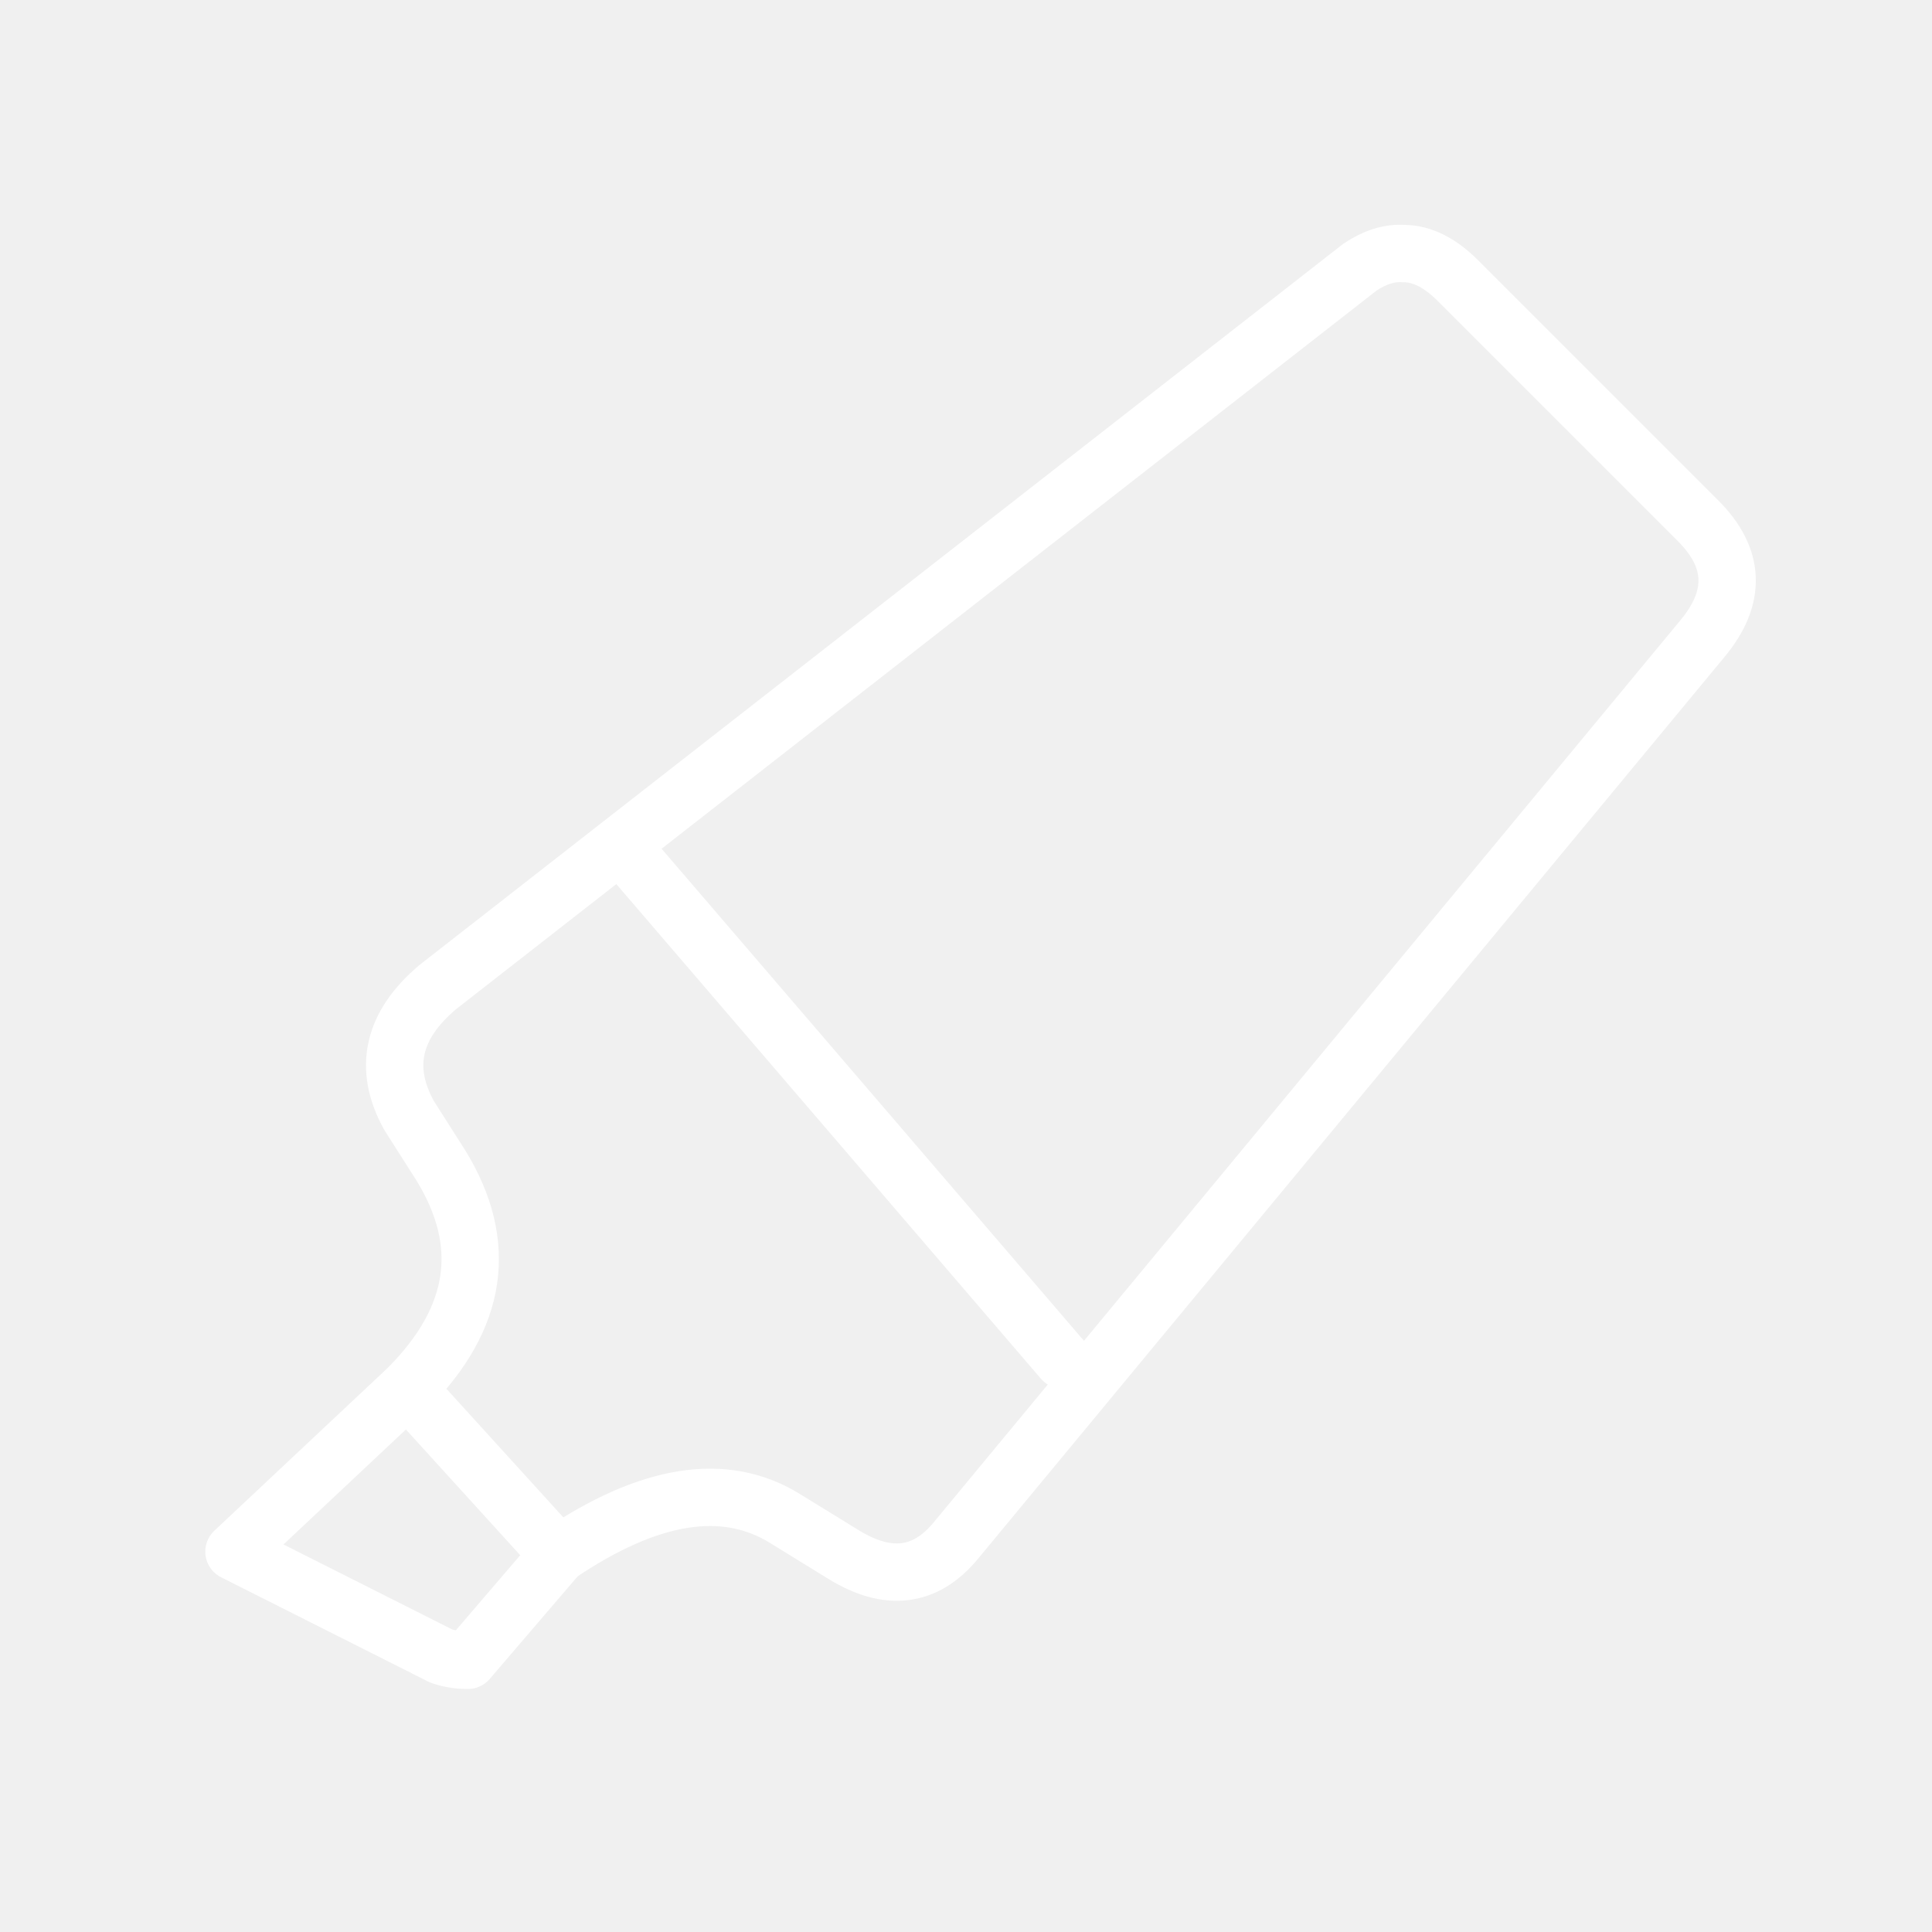
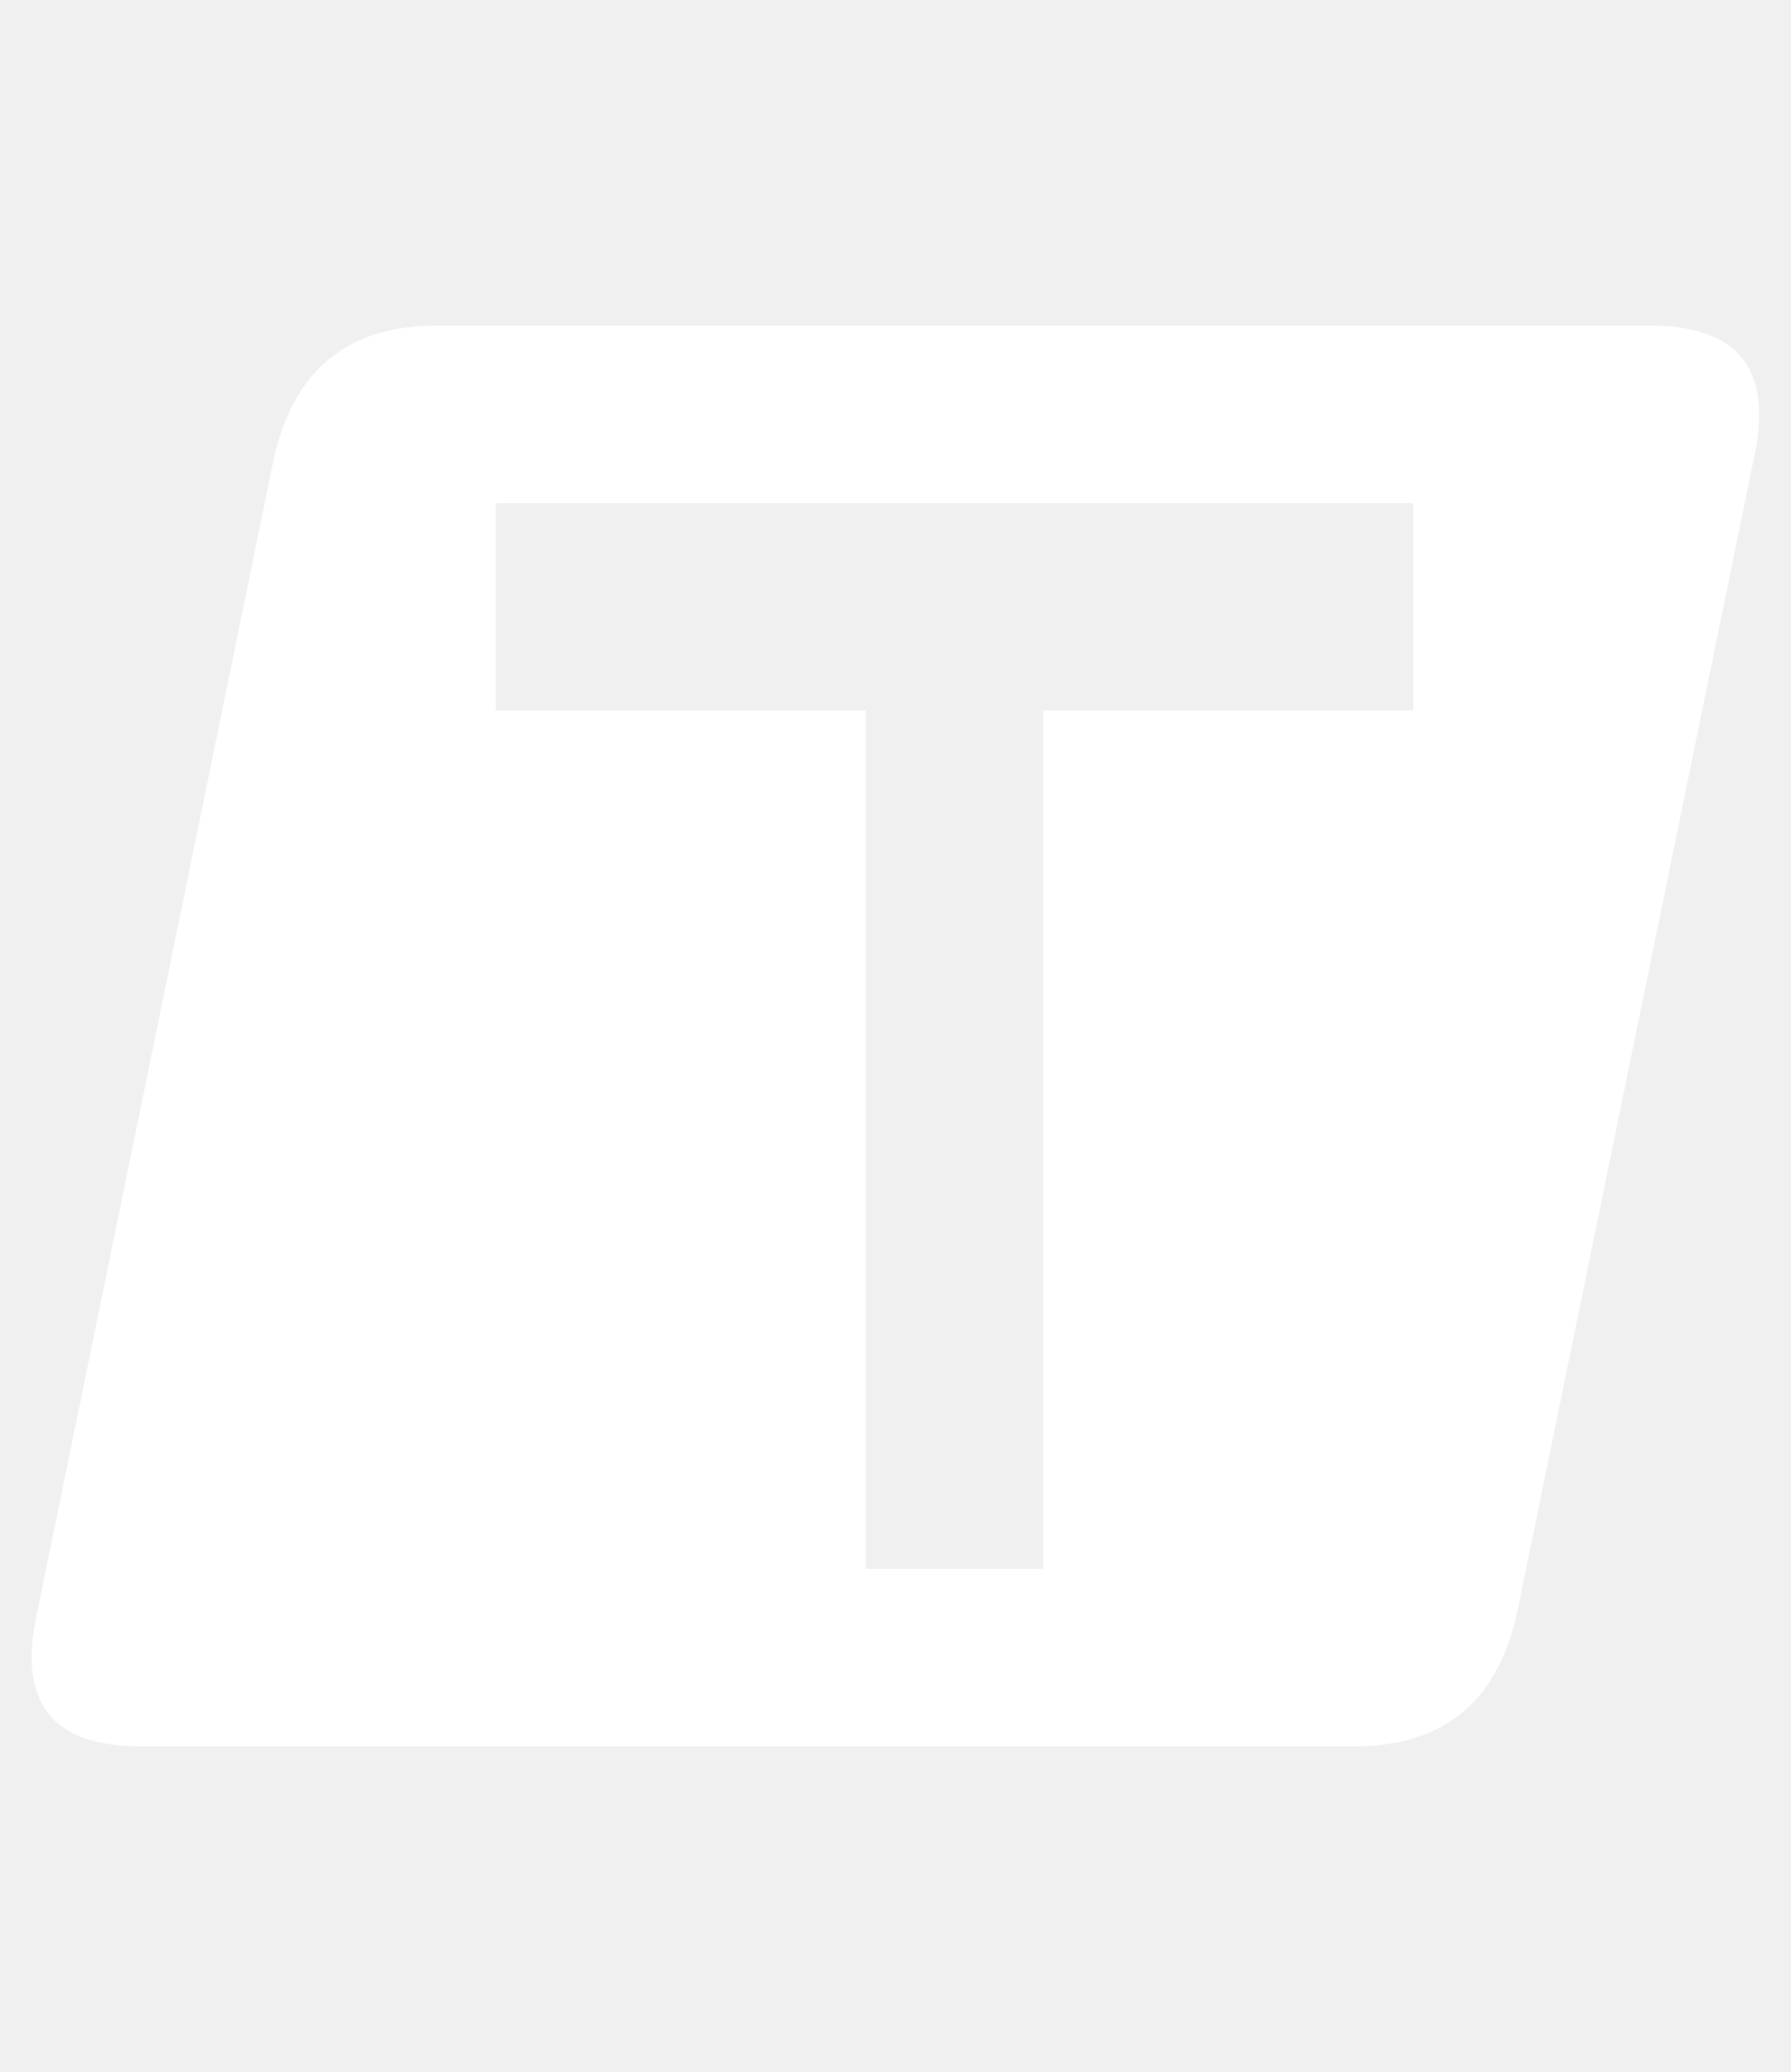
- <svg xmlns="http://www.w3.org/2000/svg" viewBox="0 0 128 128" width="128" height="128">
-   <path fill="none" stroke="#fff" stroke-width="3.8" stroke-linecap="round" stroke-linejoin="round" d="M93 16.8 Q94.8 16.8 96.6 18.6 L112.5 34.5 Q116.2 38.2 112.8 42.3 L63.3 102.1 Q60.3 105.7 55.9 103 L52 100.6 Q46 96.9 37 103 L31 110 Q30 110 29.2 109.7 L15.5 102.8 L27 92 Q34 85 29.2 77.2 L27.1 73.9 Q24.5 69.2 29 65.4 L90.1 17.7 Q91.6 16.7 93 16.8Z" />
-   <path fill="#fff" d="M39.26 56.74L68.96 91.34A1.9 1.9 0 0 0 71.84 88.86L42.14 54.26Z" />
-   <path fill="none" stroke="#fff" stroke-width="3.8" stroke-linecap="butt" d="M27 92L37 103" />
+ <svg xmlns="http://www.w3.org/2000/svg" viewBox="0 0 242 280">
+   <defs>
+     <mask id="highlight-cutout">
+       <rect width="242" height="280" fill="white" />
+       <path d="M67 68H191V96H141V212H117V96H67Z" fill="black" />
+     </mask>
+   </defs>
+   <path d="M37 62Q41 44 59 44H223Q241 44 237 62L205 218Q201 236 183 236H19Q1 236 5 218Z" fill="#fff" mask="url(#highlight-cutout)" />
</svg>
